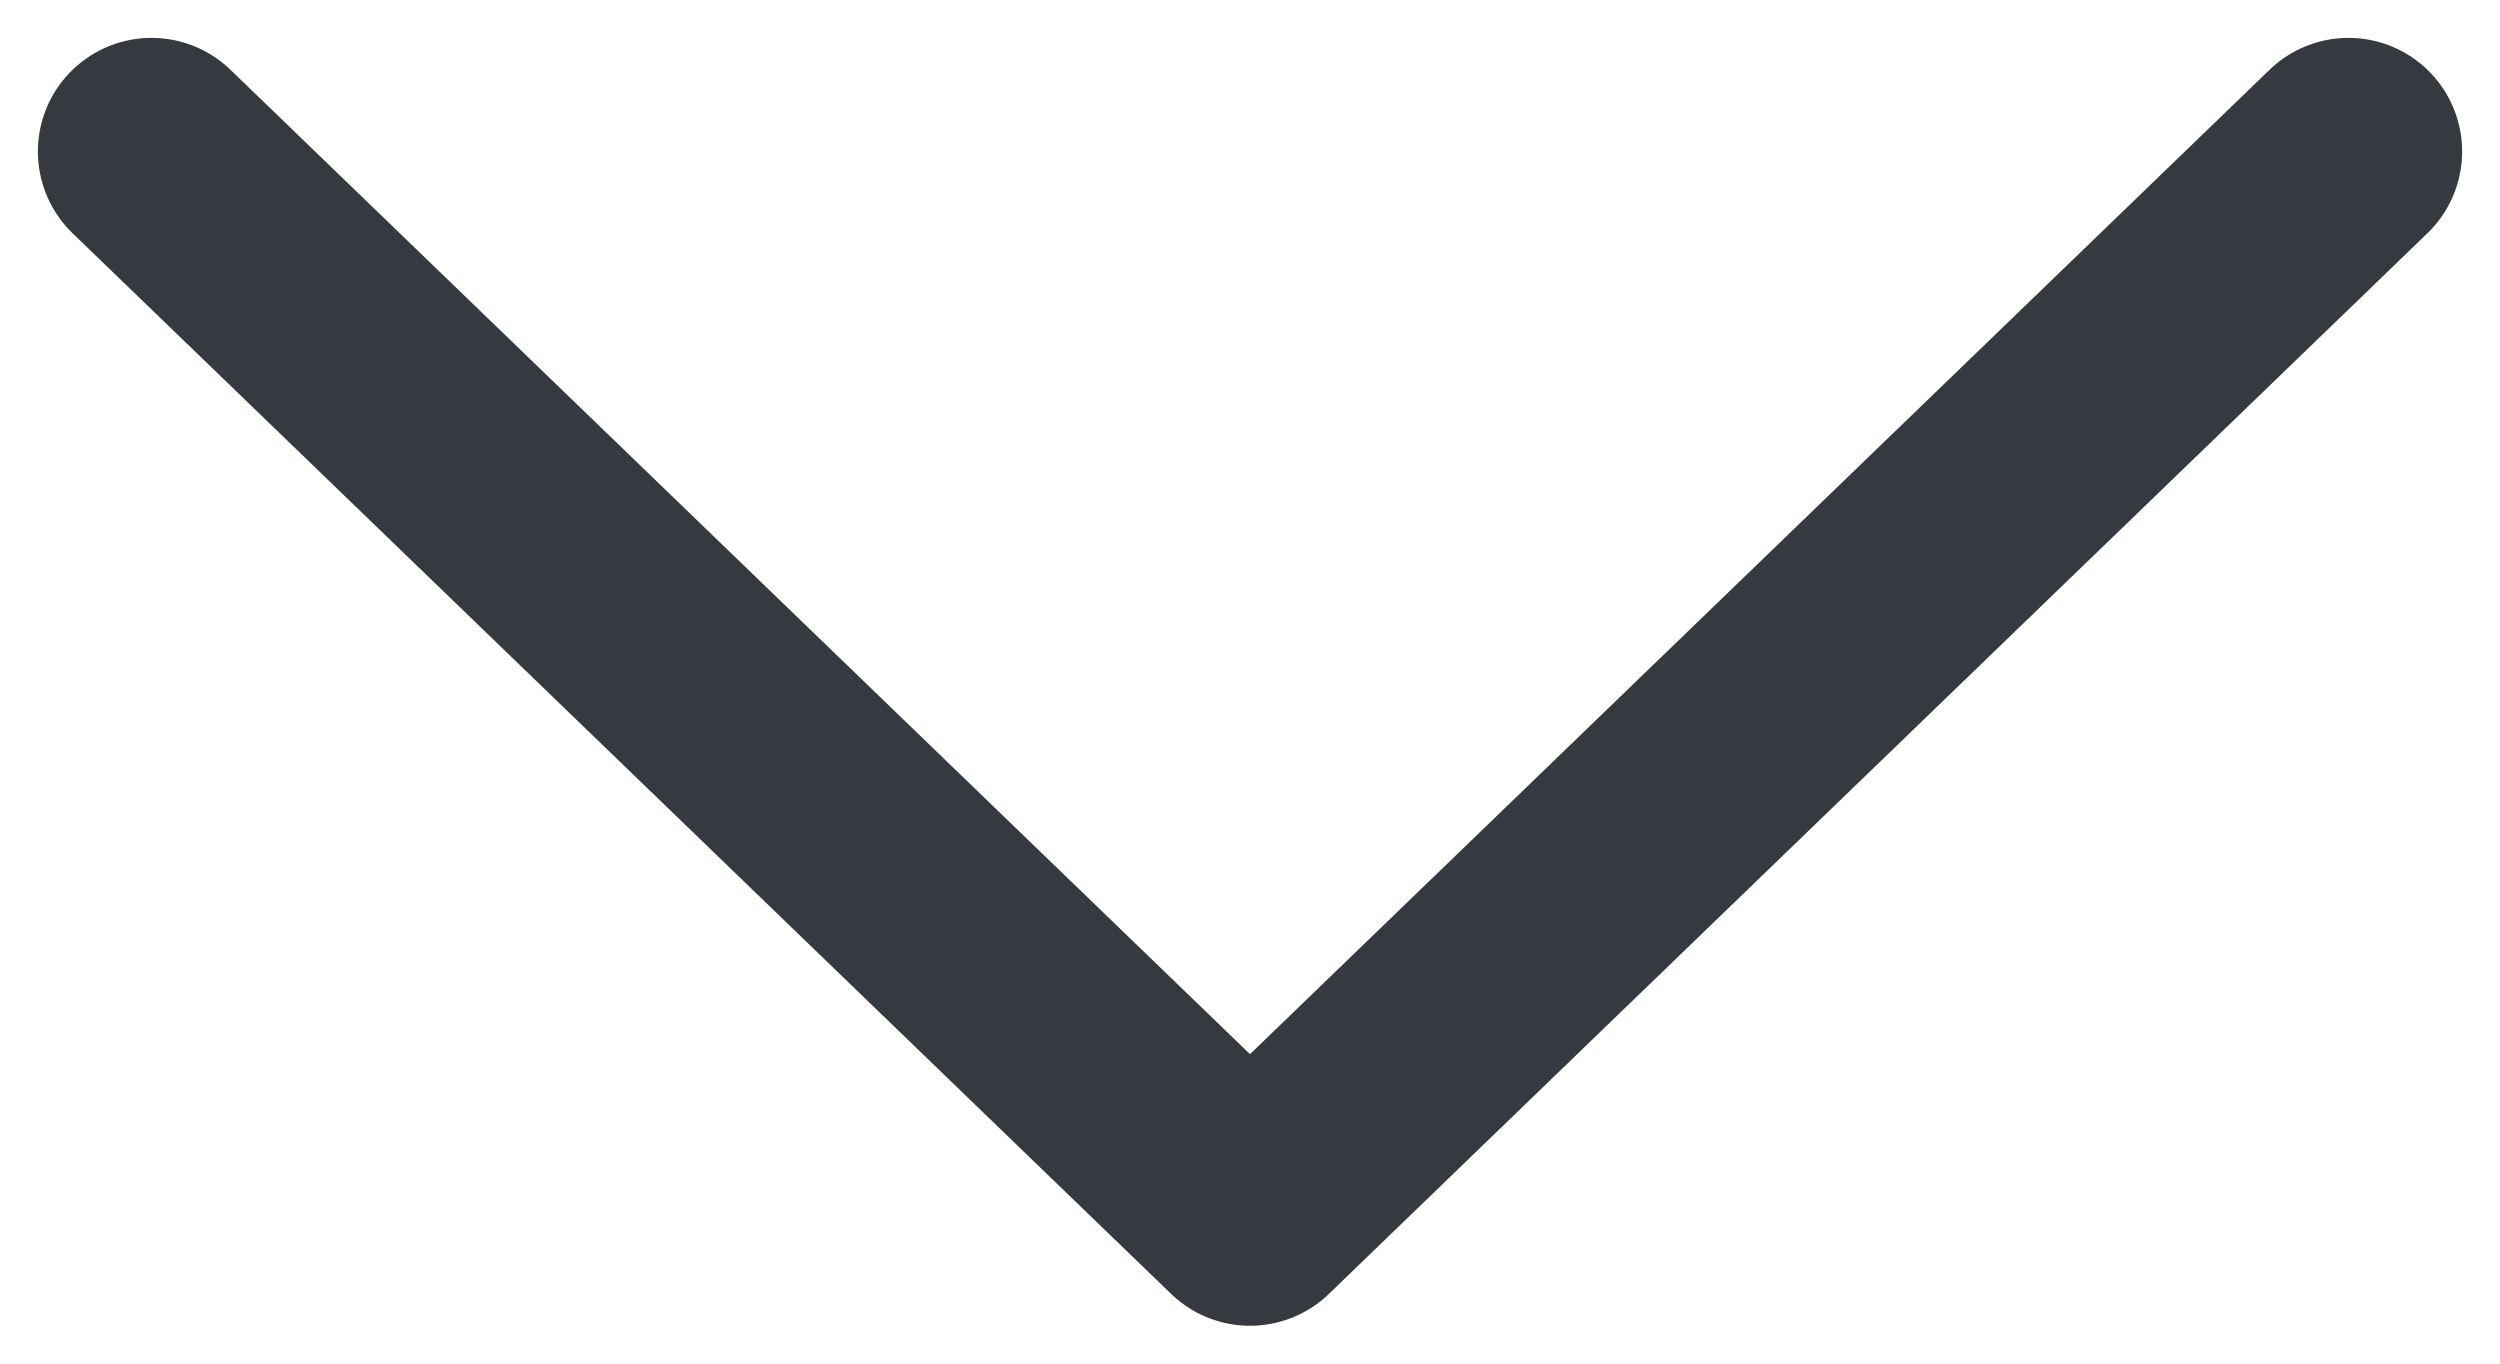
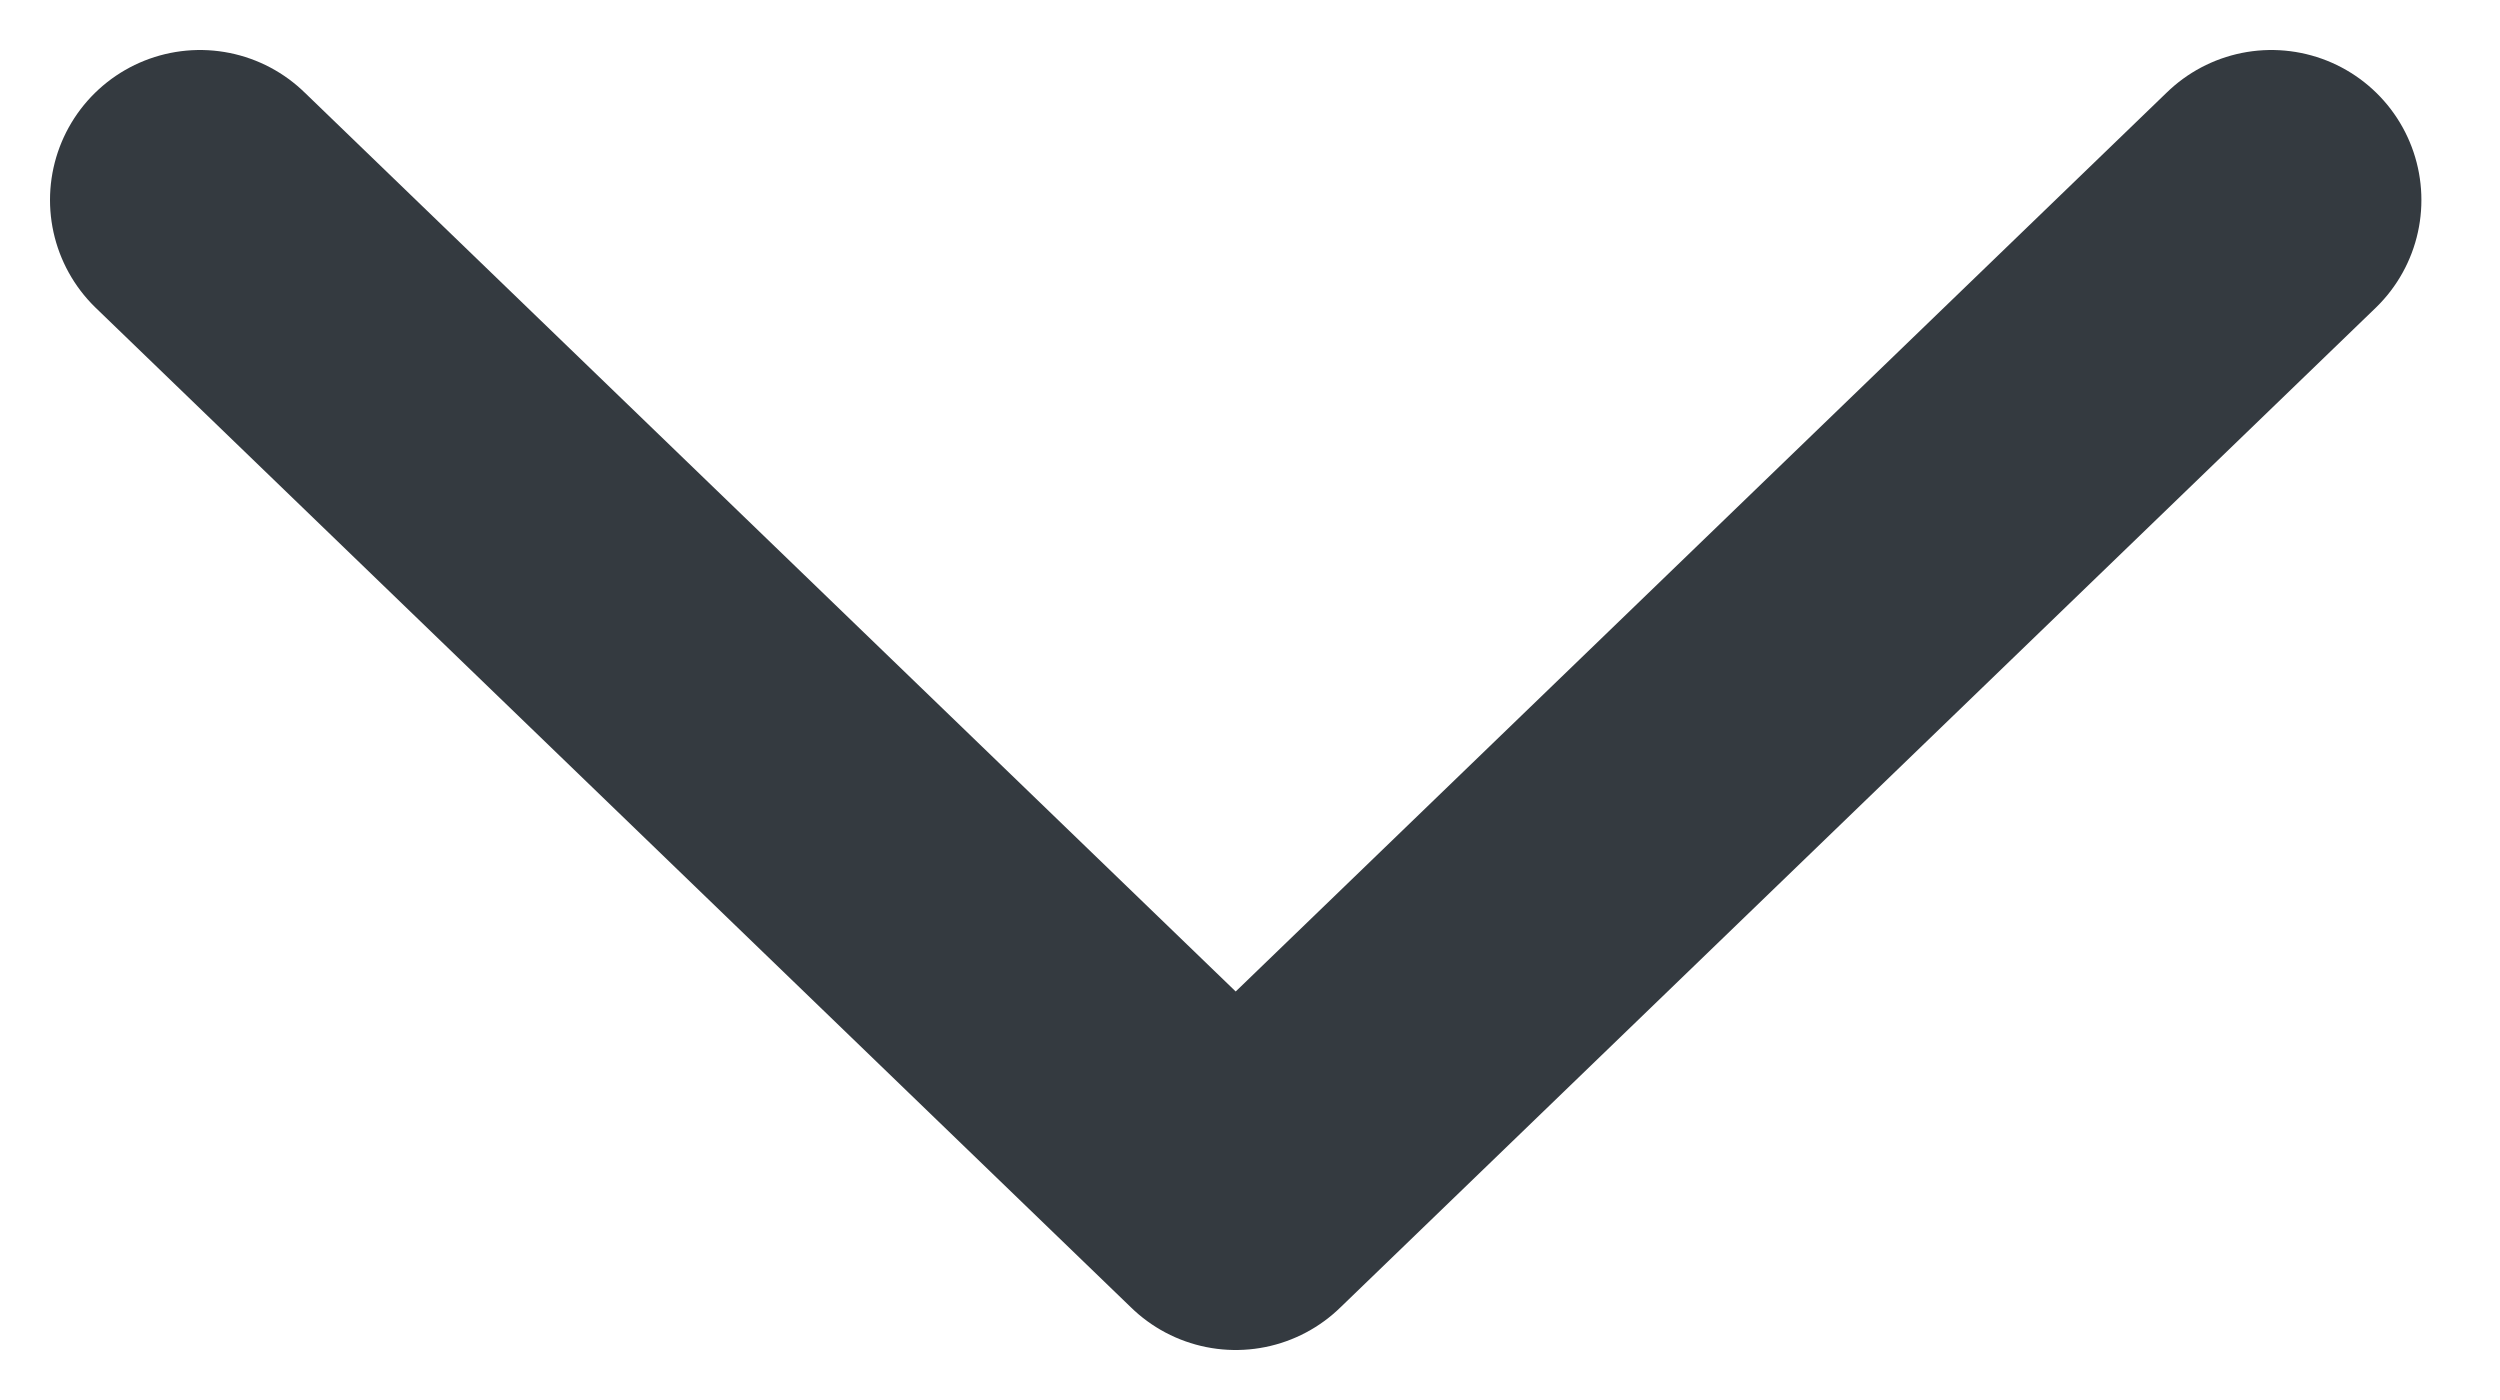
- <svg xmlns="http://www.w3.org/2000/svg" width="33" height="18" viewBox="0 0 33 18" fill="none">
-   <path d="M2 2L16.5 16L31 2" stroke="#343A40" stroke-width="3" stroke-linecap="round" stroke-linejoin="round" />
+ <svg xmlns="http://www.w3.org/2000/svg" width="25" height="14" viewBox="0 0 25 14" fill="none">
+   <path d="M2 2L12.357 12L22.714 2" stroke="#343A40" stroke-width="3" stroke-linecap="round" stroke-linejoin="round" />
</svg>
